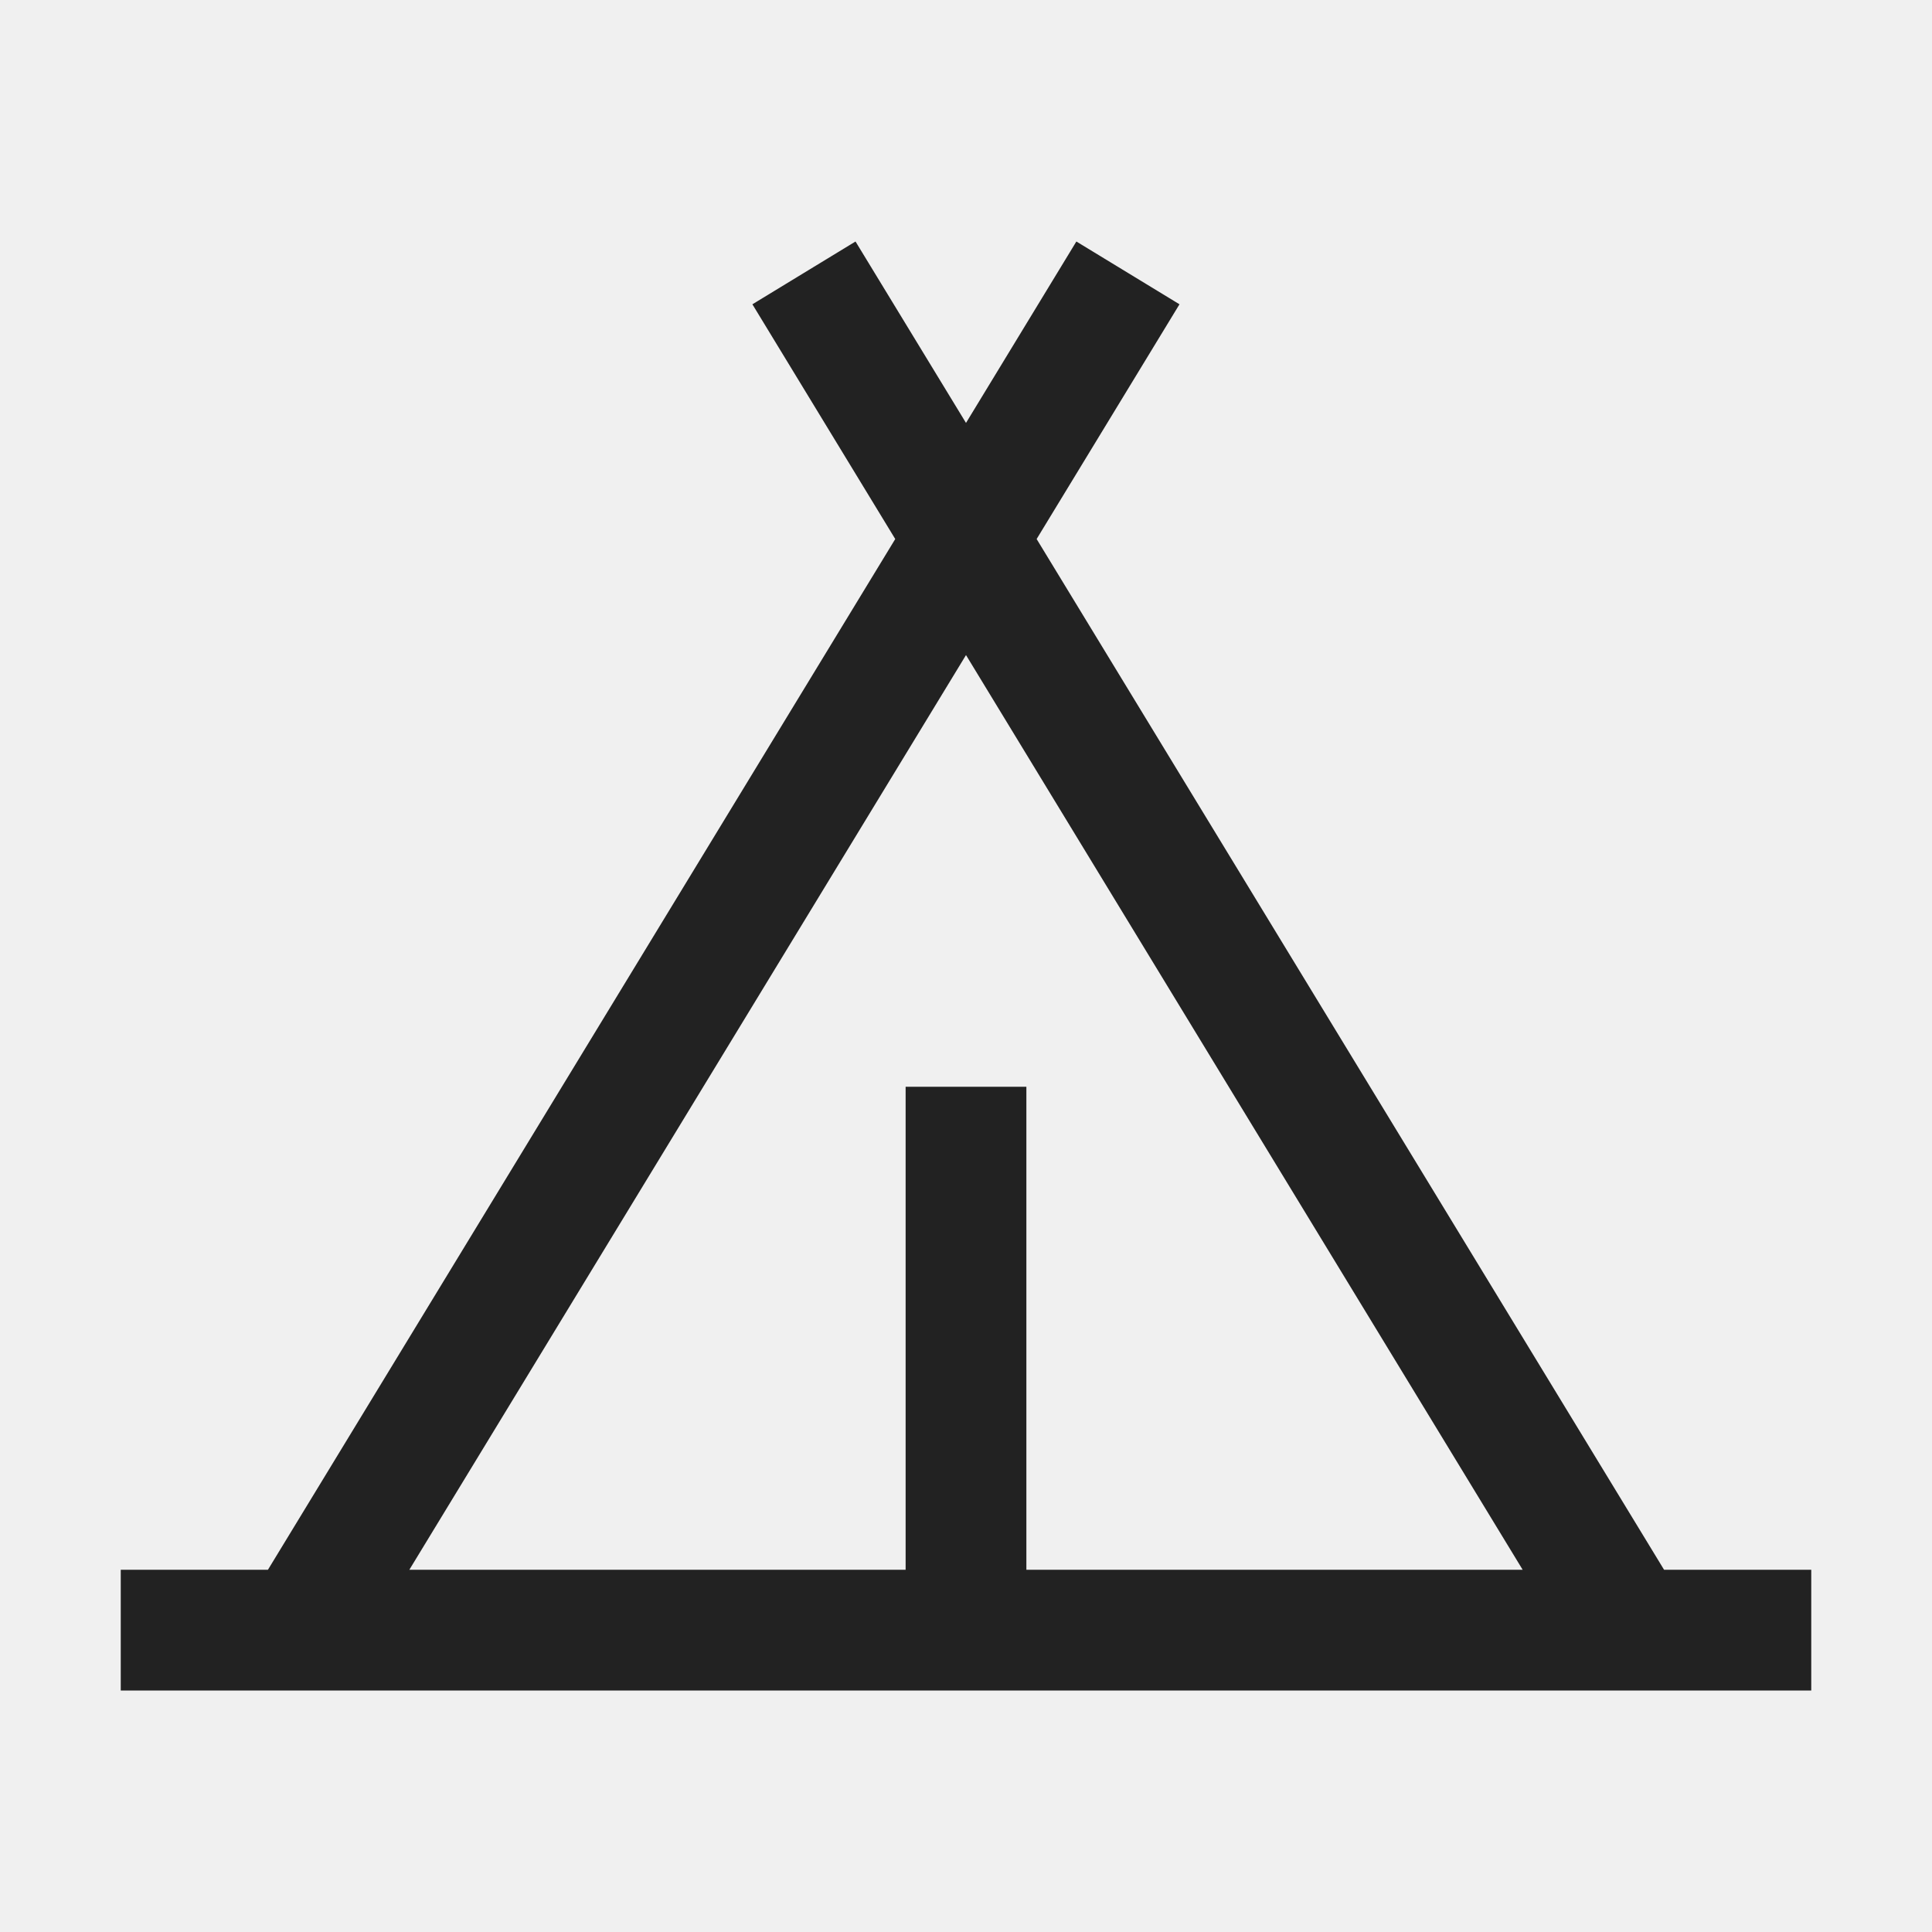
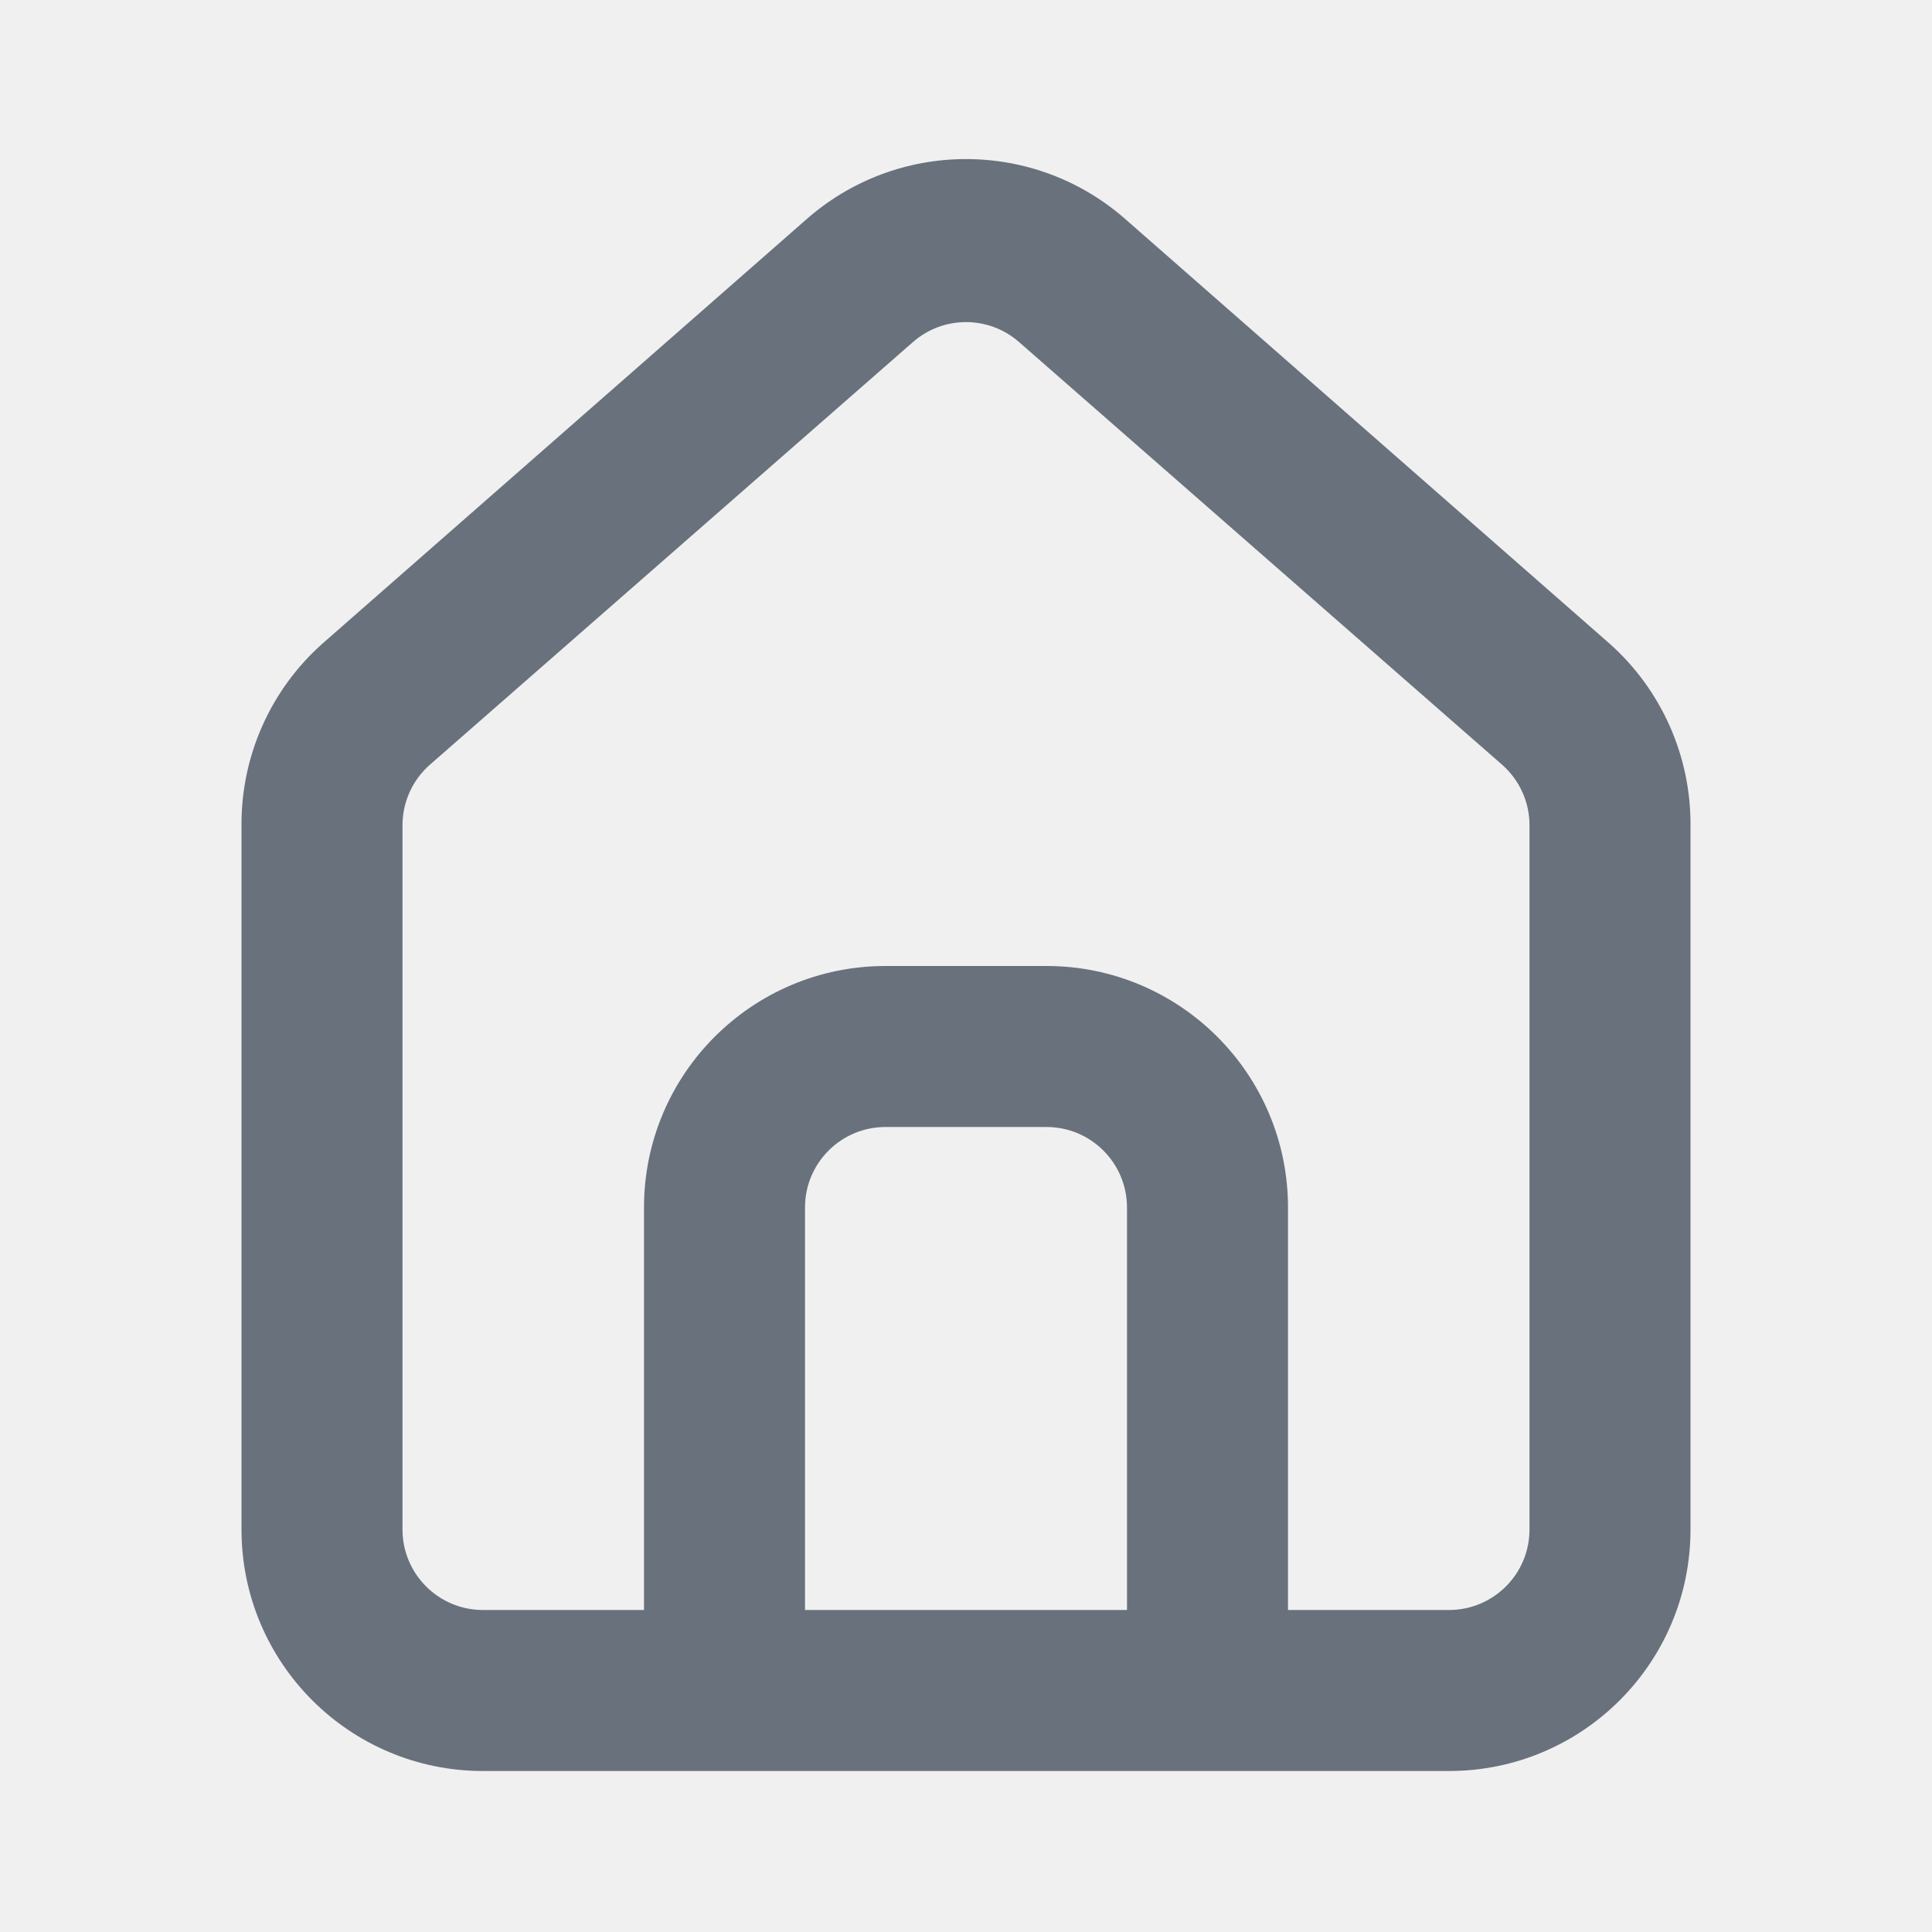
- <svg xmlns="http://www.w3.org/2000/svg" viewBox="0 0 32 32">
+ <svg xmlns="http://www.w3.org/2000/svg" aria-hidden="true" role="img" class="iconify iconify--uil" width="32" height="32" preserveAspectRatio="xMidYMid meet" viewBox="0 0 24 24">
  <style>
-     path { fill: #222; }
+     path { fill: #69717d; }
    @media (prefers-color-scheme: dark) {
      path { fill: #ffffff; }
    }
  </style>
-   <path d="M27.562 26L17.17 8.928l2.366-3.888L17.828 4L16 7.005L14.17 4l-1.708 1.04l2.366 3.888L4.438 26H2v2h28v-2zM16 10.85L25.22 26H17v-8h-2v8H6.78z" />
+   <path d="M20 8l-6-5.26a3 3 0 0 0-4 0L4 8a3 3 0 0 0-1 2.26V19a3 3 0 0 0 3 3h12a3 3 0 0 0 3-3v-8.75A3 3 0 0 0 20 8zm-6 12h-4v-5a1 1 0 0 1 1-1h2a1 1 0 0 1 1 1zm5-1a1 1 0 0 1-1 1h-2v-5a3 3 0 0 0-3-3h-2a3 3 0 0 0-3 3v5H6a1 1 0 0 1-1-1v-8.75a1 1 0 0 1 .34-.75l6-5.25a1 1 0 0 1 1.32 0l6 5.25a1 1 0 0 1 .34.75z" fill="currentColor" />
</svg>
